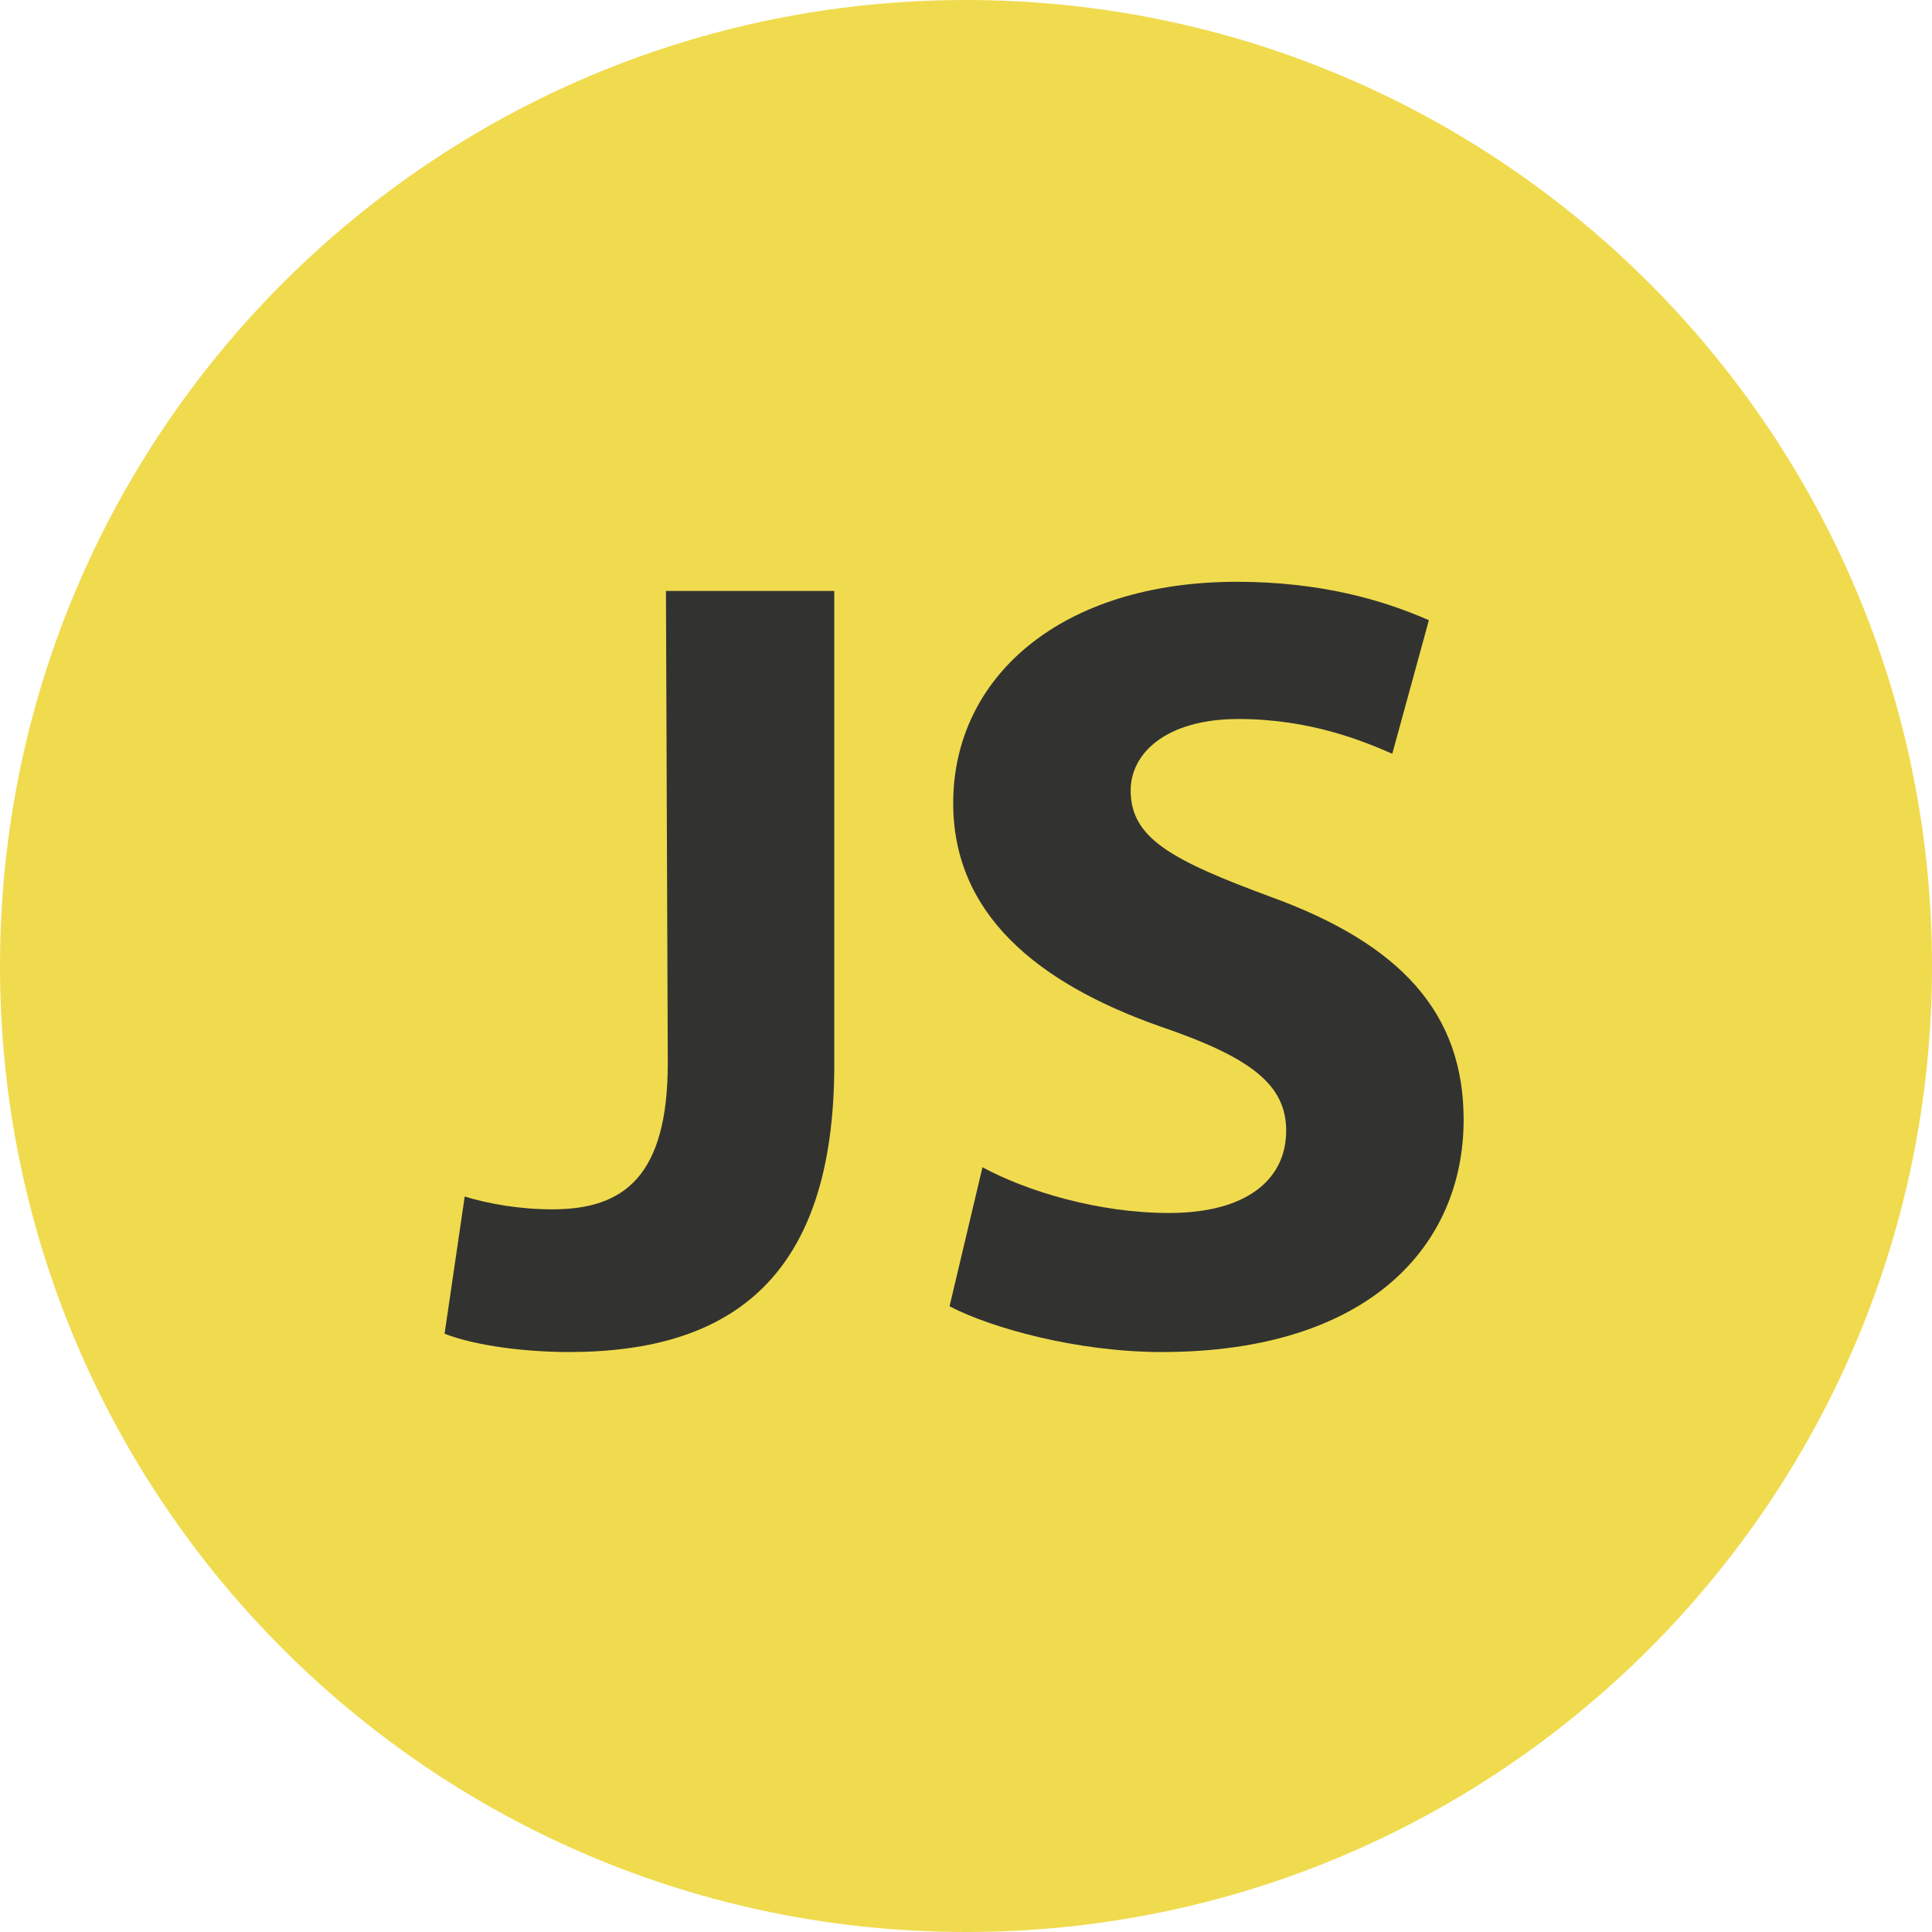
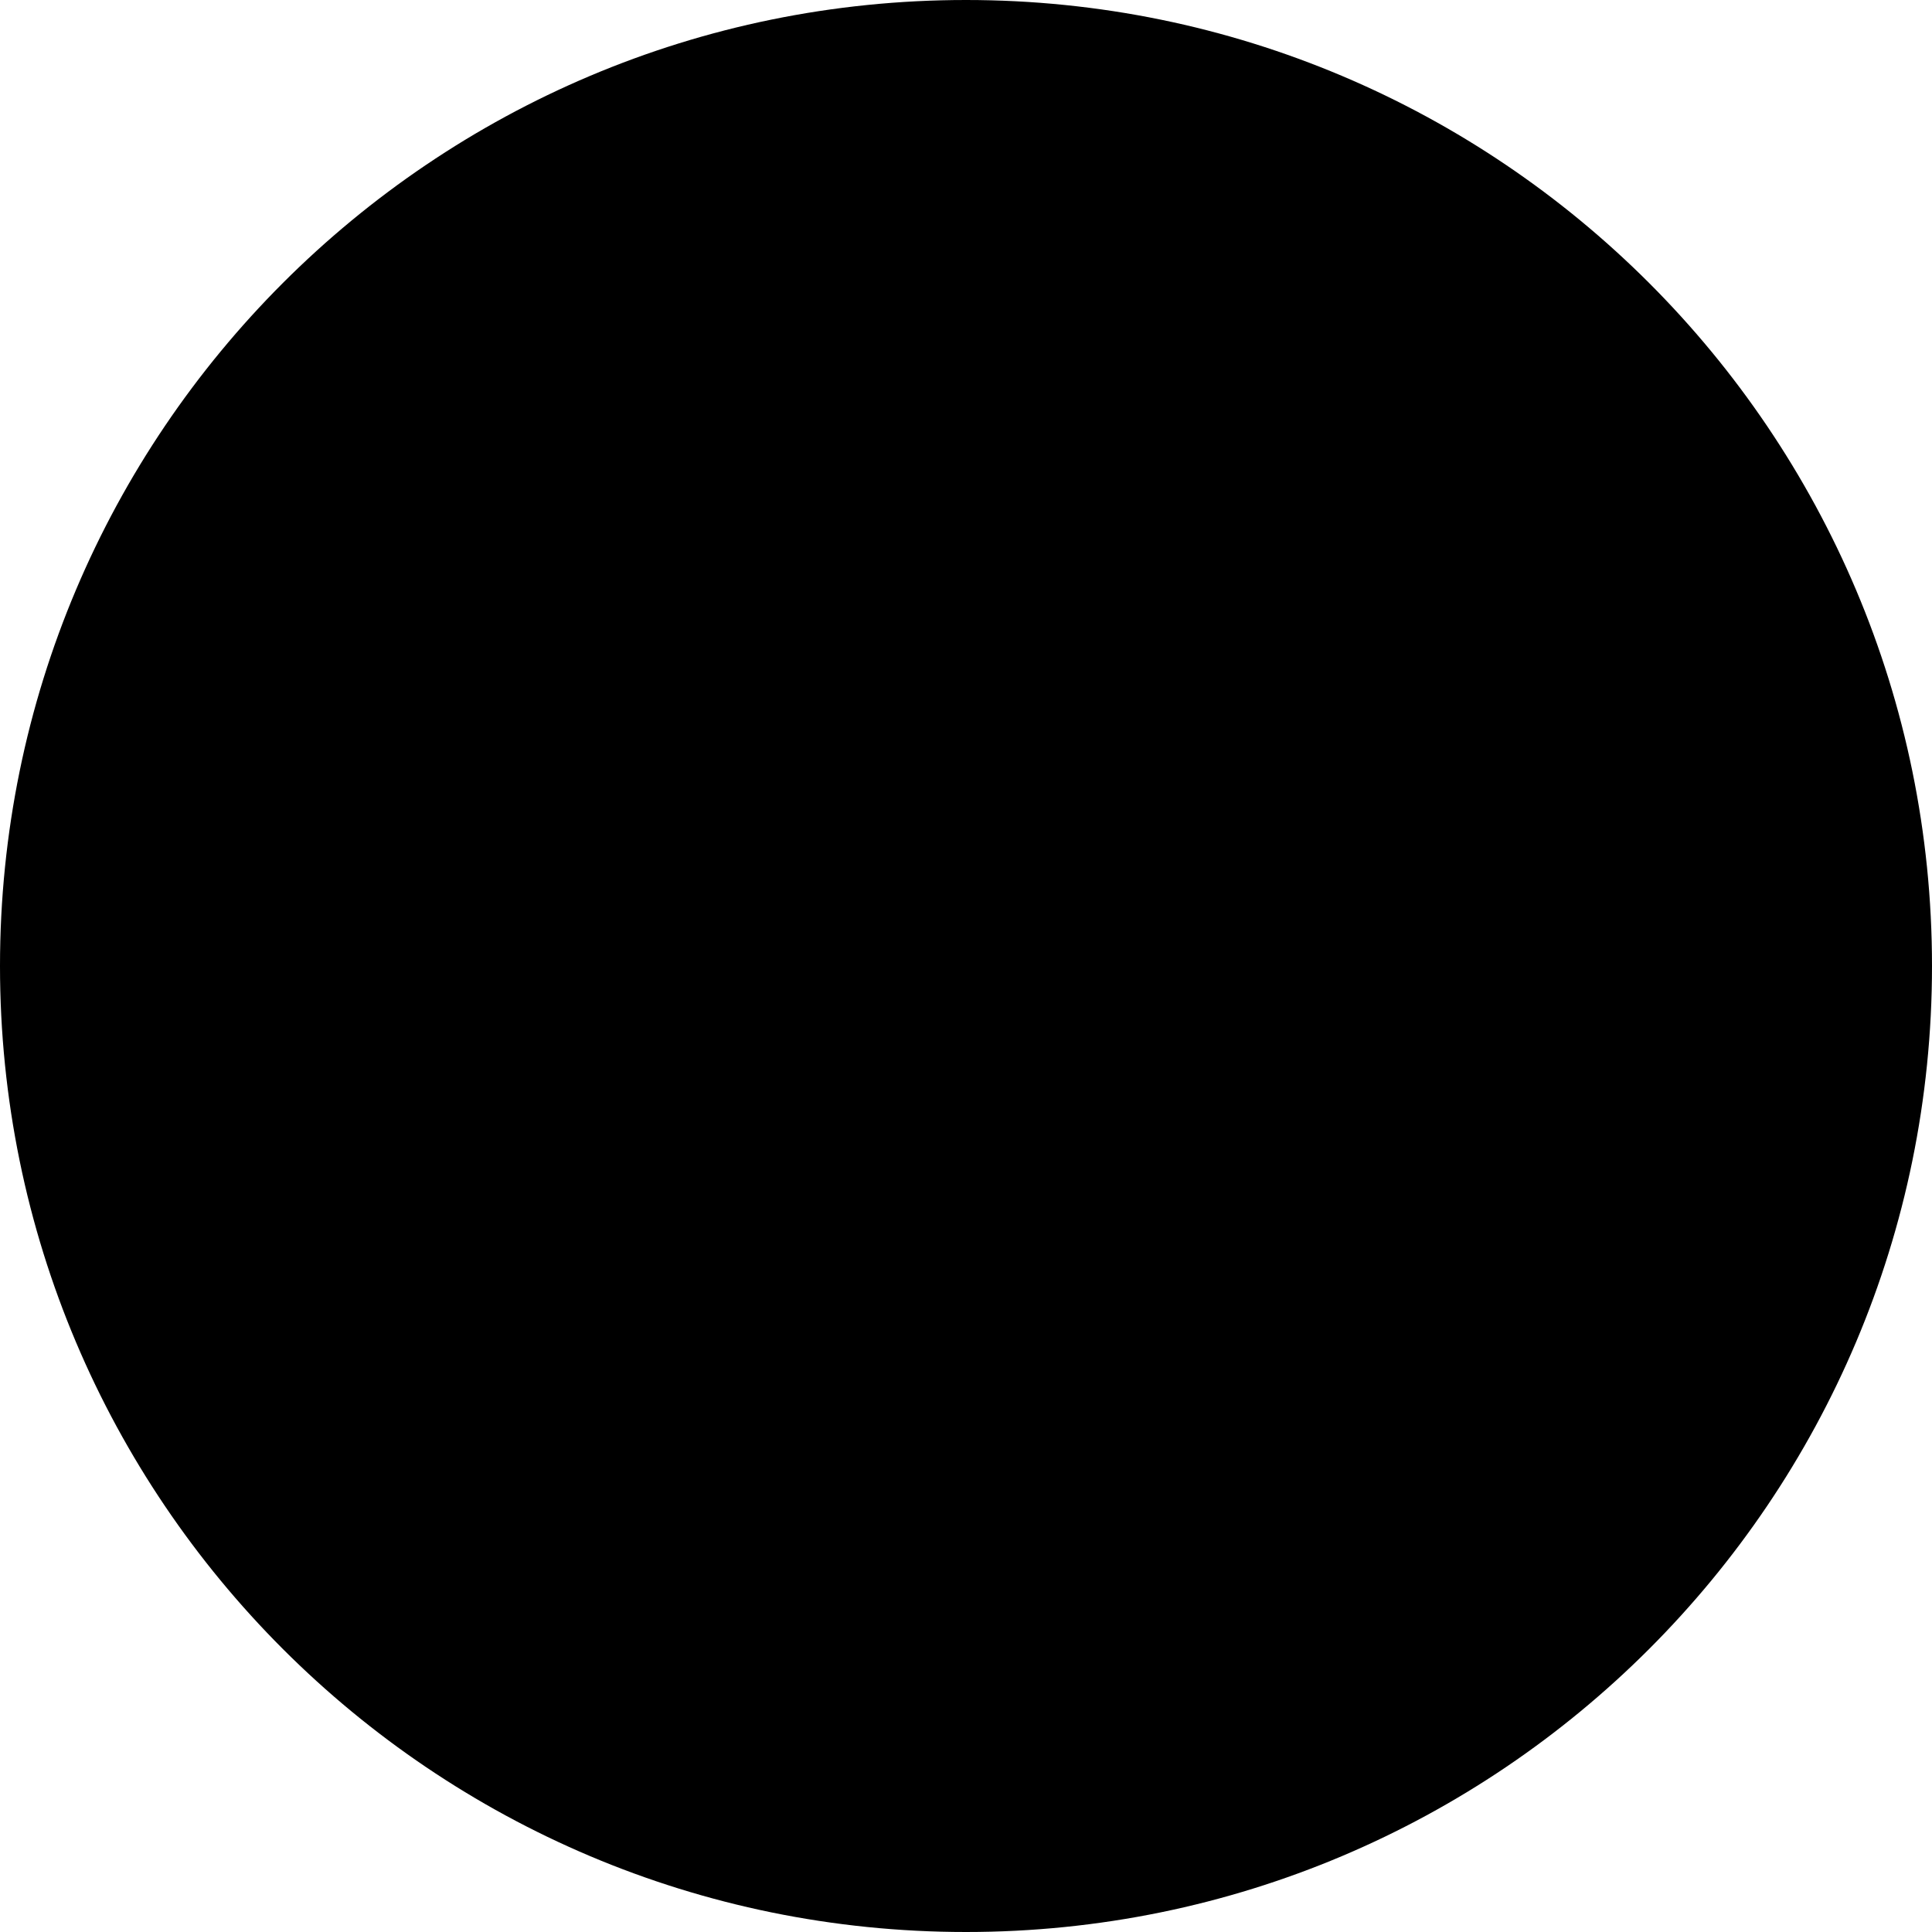
<svg xmlns="http://www.w3.org/2000/svg" version="1.1" id="Lager_1" x="0px" y="0px" viewBox="0 0 105.6 105.6" style="enable-background:new 0 0 105.6 105.6;" xml:space="preserve">
  <style type="text/css">
	.st0{fill:#F0DB4F;}
	.st1{fill:#323330;}
</style>
  <g>
    <g>
      <g>
-         <circle class="st0" cx="52.8" cy="52.8" r="52.8" />
+         <circle className="st0" cx="52.8" cy="52.8" r="52.8" />
      </g>
    </g>
    <g id="Layer_1_1_">
      <g>
        <g>
-           <path class="st1" d="M36.4,32.3h9.2v25.9c0,11.6-5.6,15.7-14.5,15.7c-2.2,0-5-0.3-6.8-1l1.1-7.5c1.3,0.4,3,0.7,4.8,0.7      c3.9,0,6.3-1.8,6.3-8L36.4,32.3L36.4,32.3z" />
-           <path class="st1" d="M53.7,63.8c2.4,1.3,6.3,2.5,10.2,2.5c4.2,0,6.4-1.8,6.4-4.5c0-2.5-1.9-4-6.9-5.7      c-6.8-2.4-11.3-6.2-11.3-12.2c0-6.9,5.9-12.1,15.5-12.1c4.6,0,8,1,10.5,2.1l-2,7.3c-1.6-0.7-4.5-1.9-8.4-1.9      c-4,0-5.9,1.9-5.9,3.9c0,2.6,2.2,3.8,7.6,5.8C76.6,51.6,80,55.4,80,61.2c0,6.9-5.2,12.7-16.5,12.7c-4.6,0-9.3-1.3-11.6-2.5      L53.7,63.8z" />
+           <path className="st1" d="M36.4,32.3h9.2v25.9c0,11.6-5.6,15.7-14.5,15.7c-2.2,0-5-0.3-6.8-1l1.1-7.5c1.3,0.4,3,0.7,4.8,0.7      c3.9,0,6.3-1.8,6.3-8L36.4,32.3L36.4,32.3z" />
+           <path className="st1" d="M53.7,63.8c2.4,1.3,6.3,2.5,10.2,2.5c4.2,0,6.4-1.8,6.4-4.5c0-2.5-1.9-4-6.9-5.7      c-6.8-2.4-11.3-6.2-11.3-12.2c0-6.9,5.9-12.1,15.5-12.1c4.6,0,8,1,10.5,2.1l-2,7.3c-1.6-0.7-4.5-1.9-8.4-1.9      c-4,0-5.9,1.9-5.9,3.9c0,2.6,2.2,3.8,7.6,5.8C76.6,51.6,80,55.4,80,61.2c0,6.9-5.2,12.7-16.5,12.7c-4.6,0-9.3-1.3-11.6-2.5      L53.7,63.8z" />
        </g>
      </g>
    </g>
  </g>
</svg>
